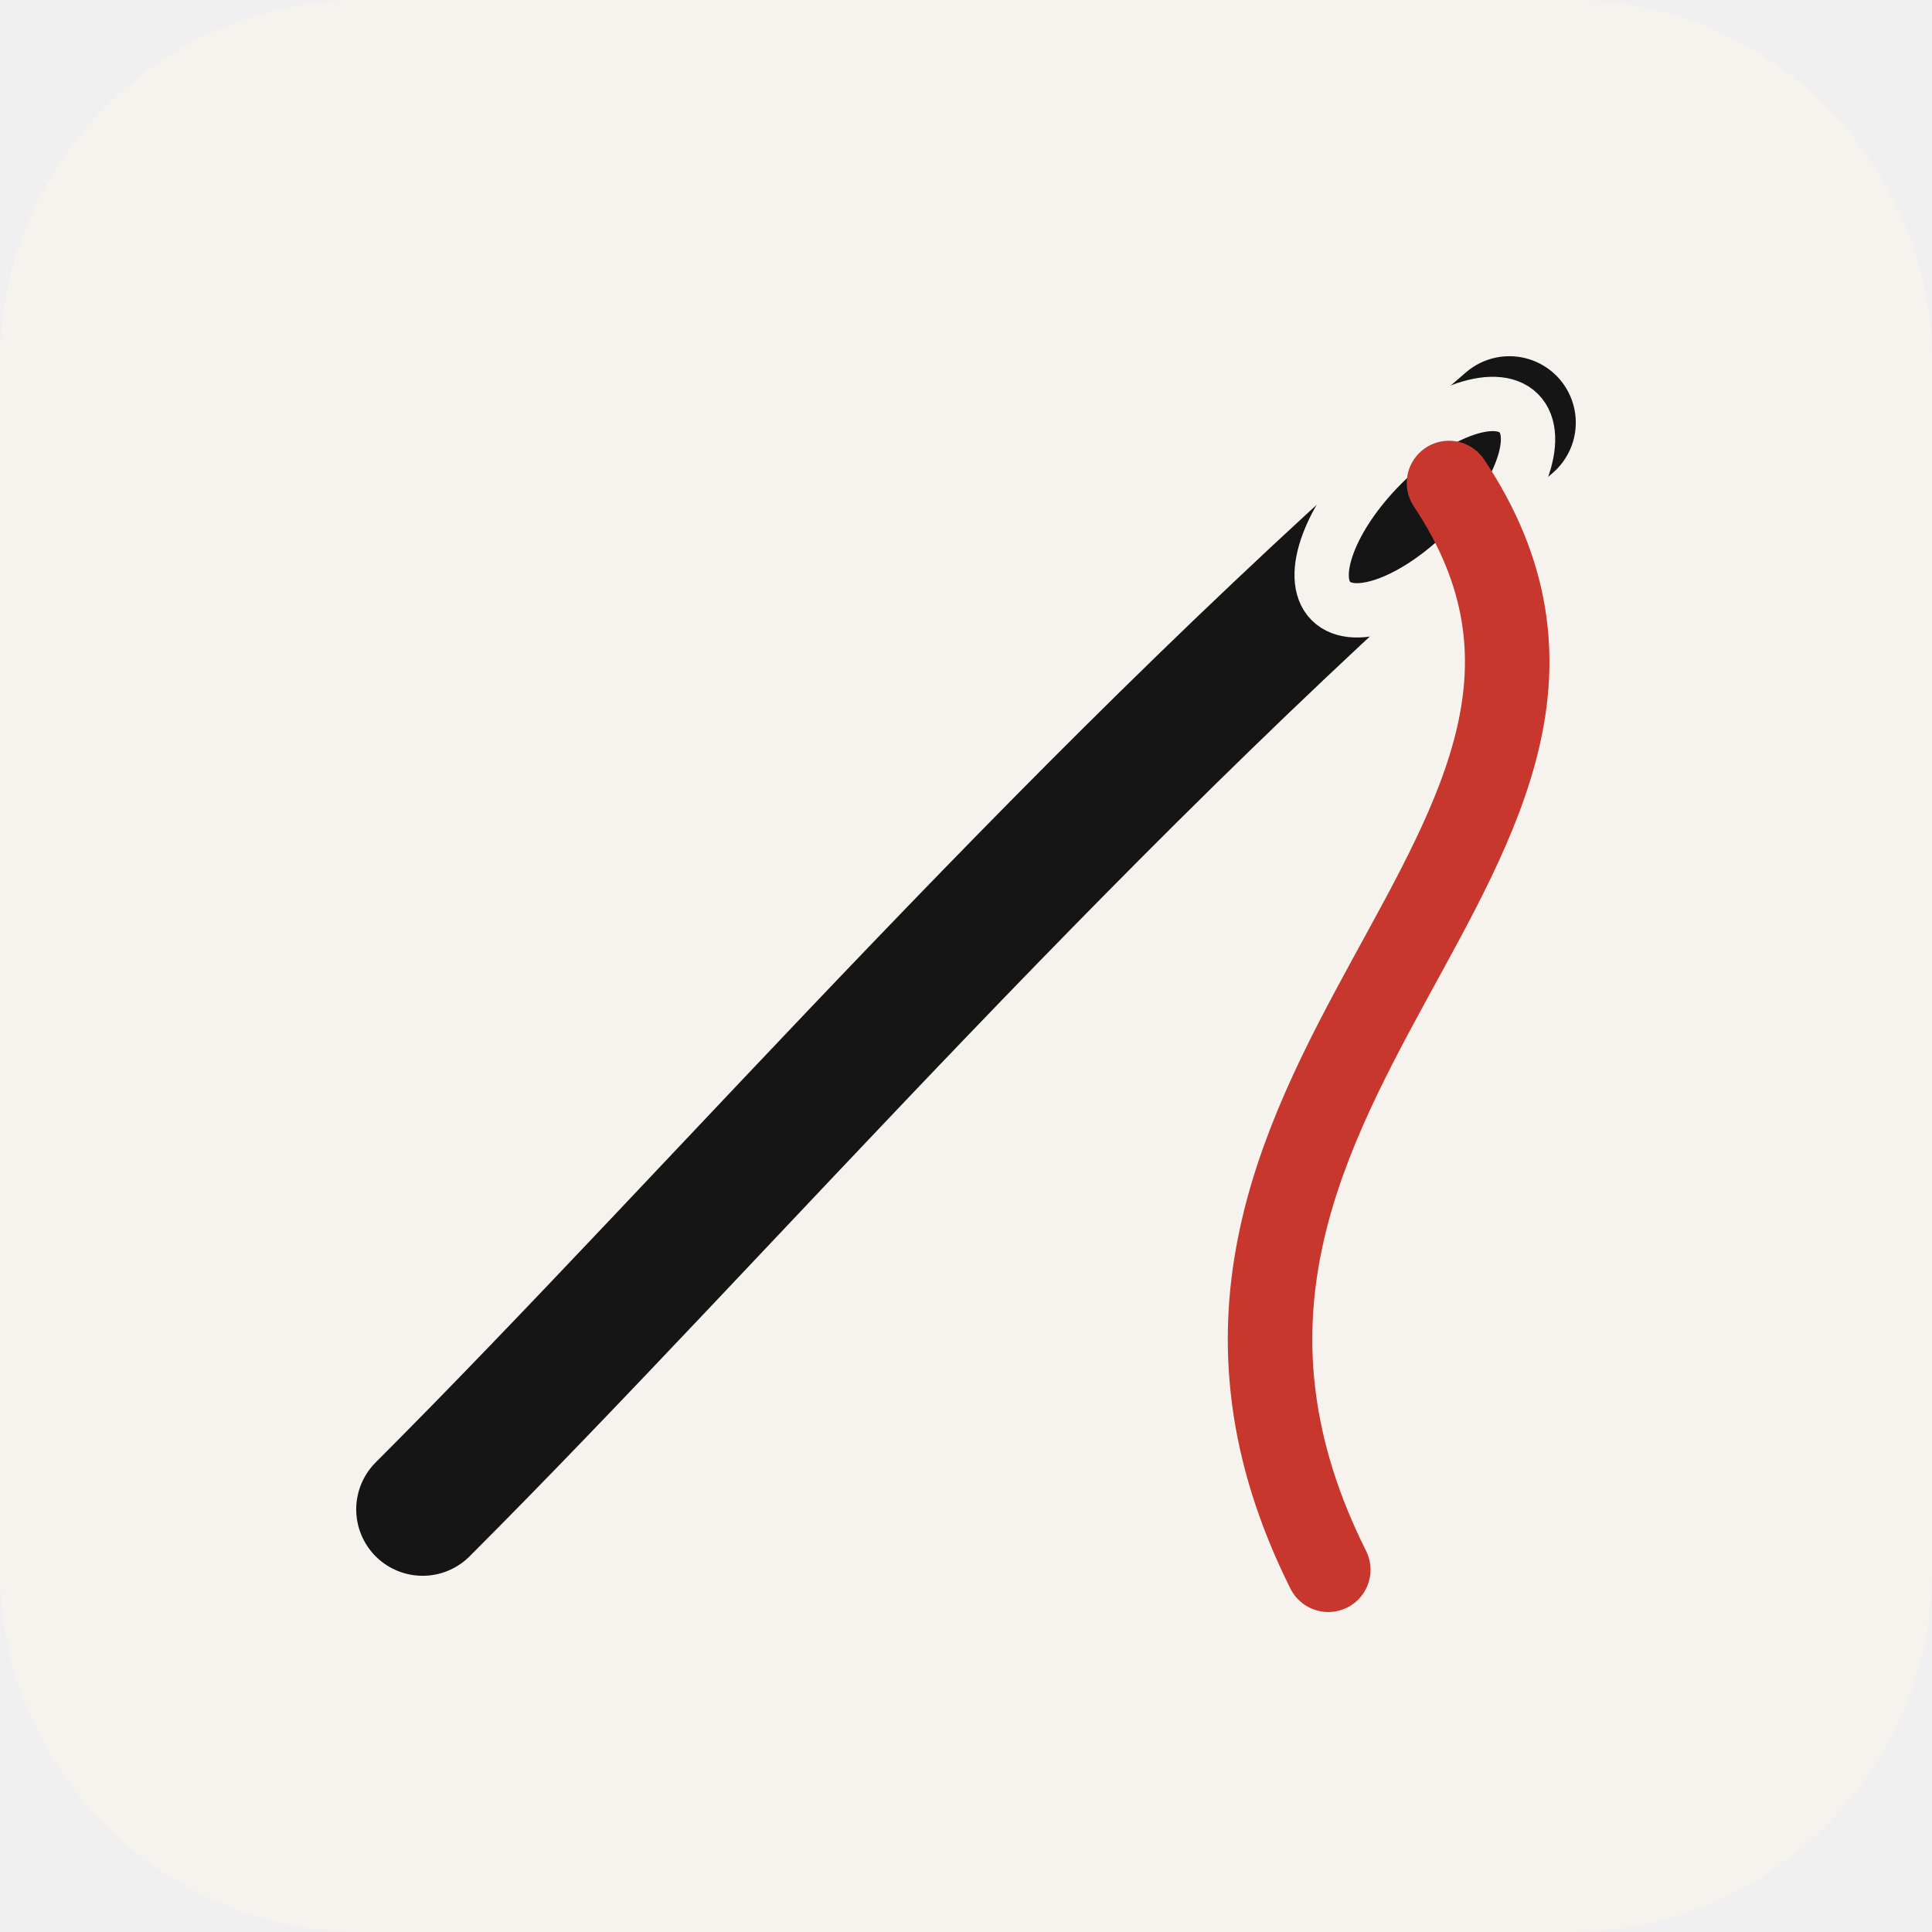
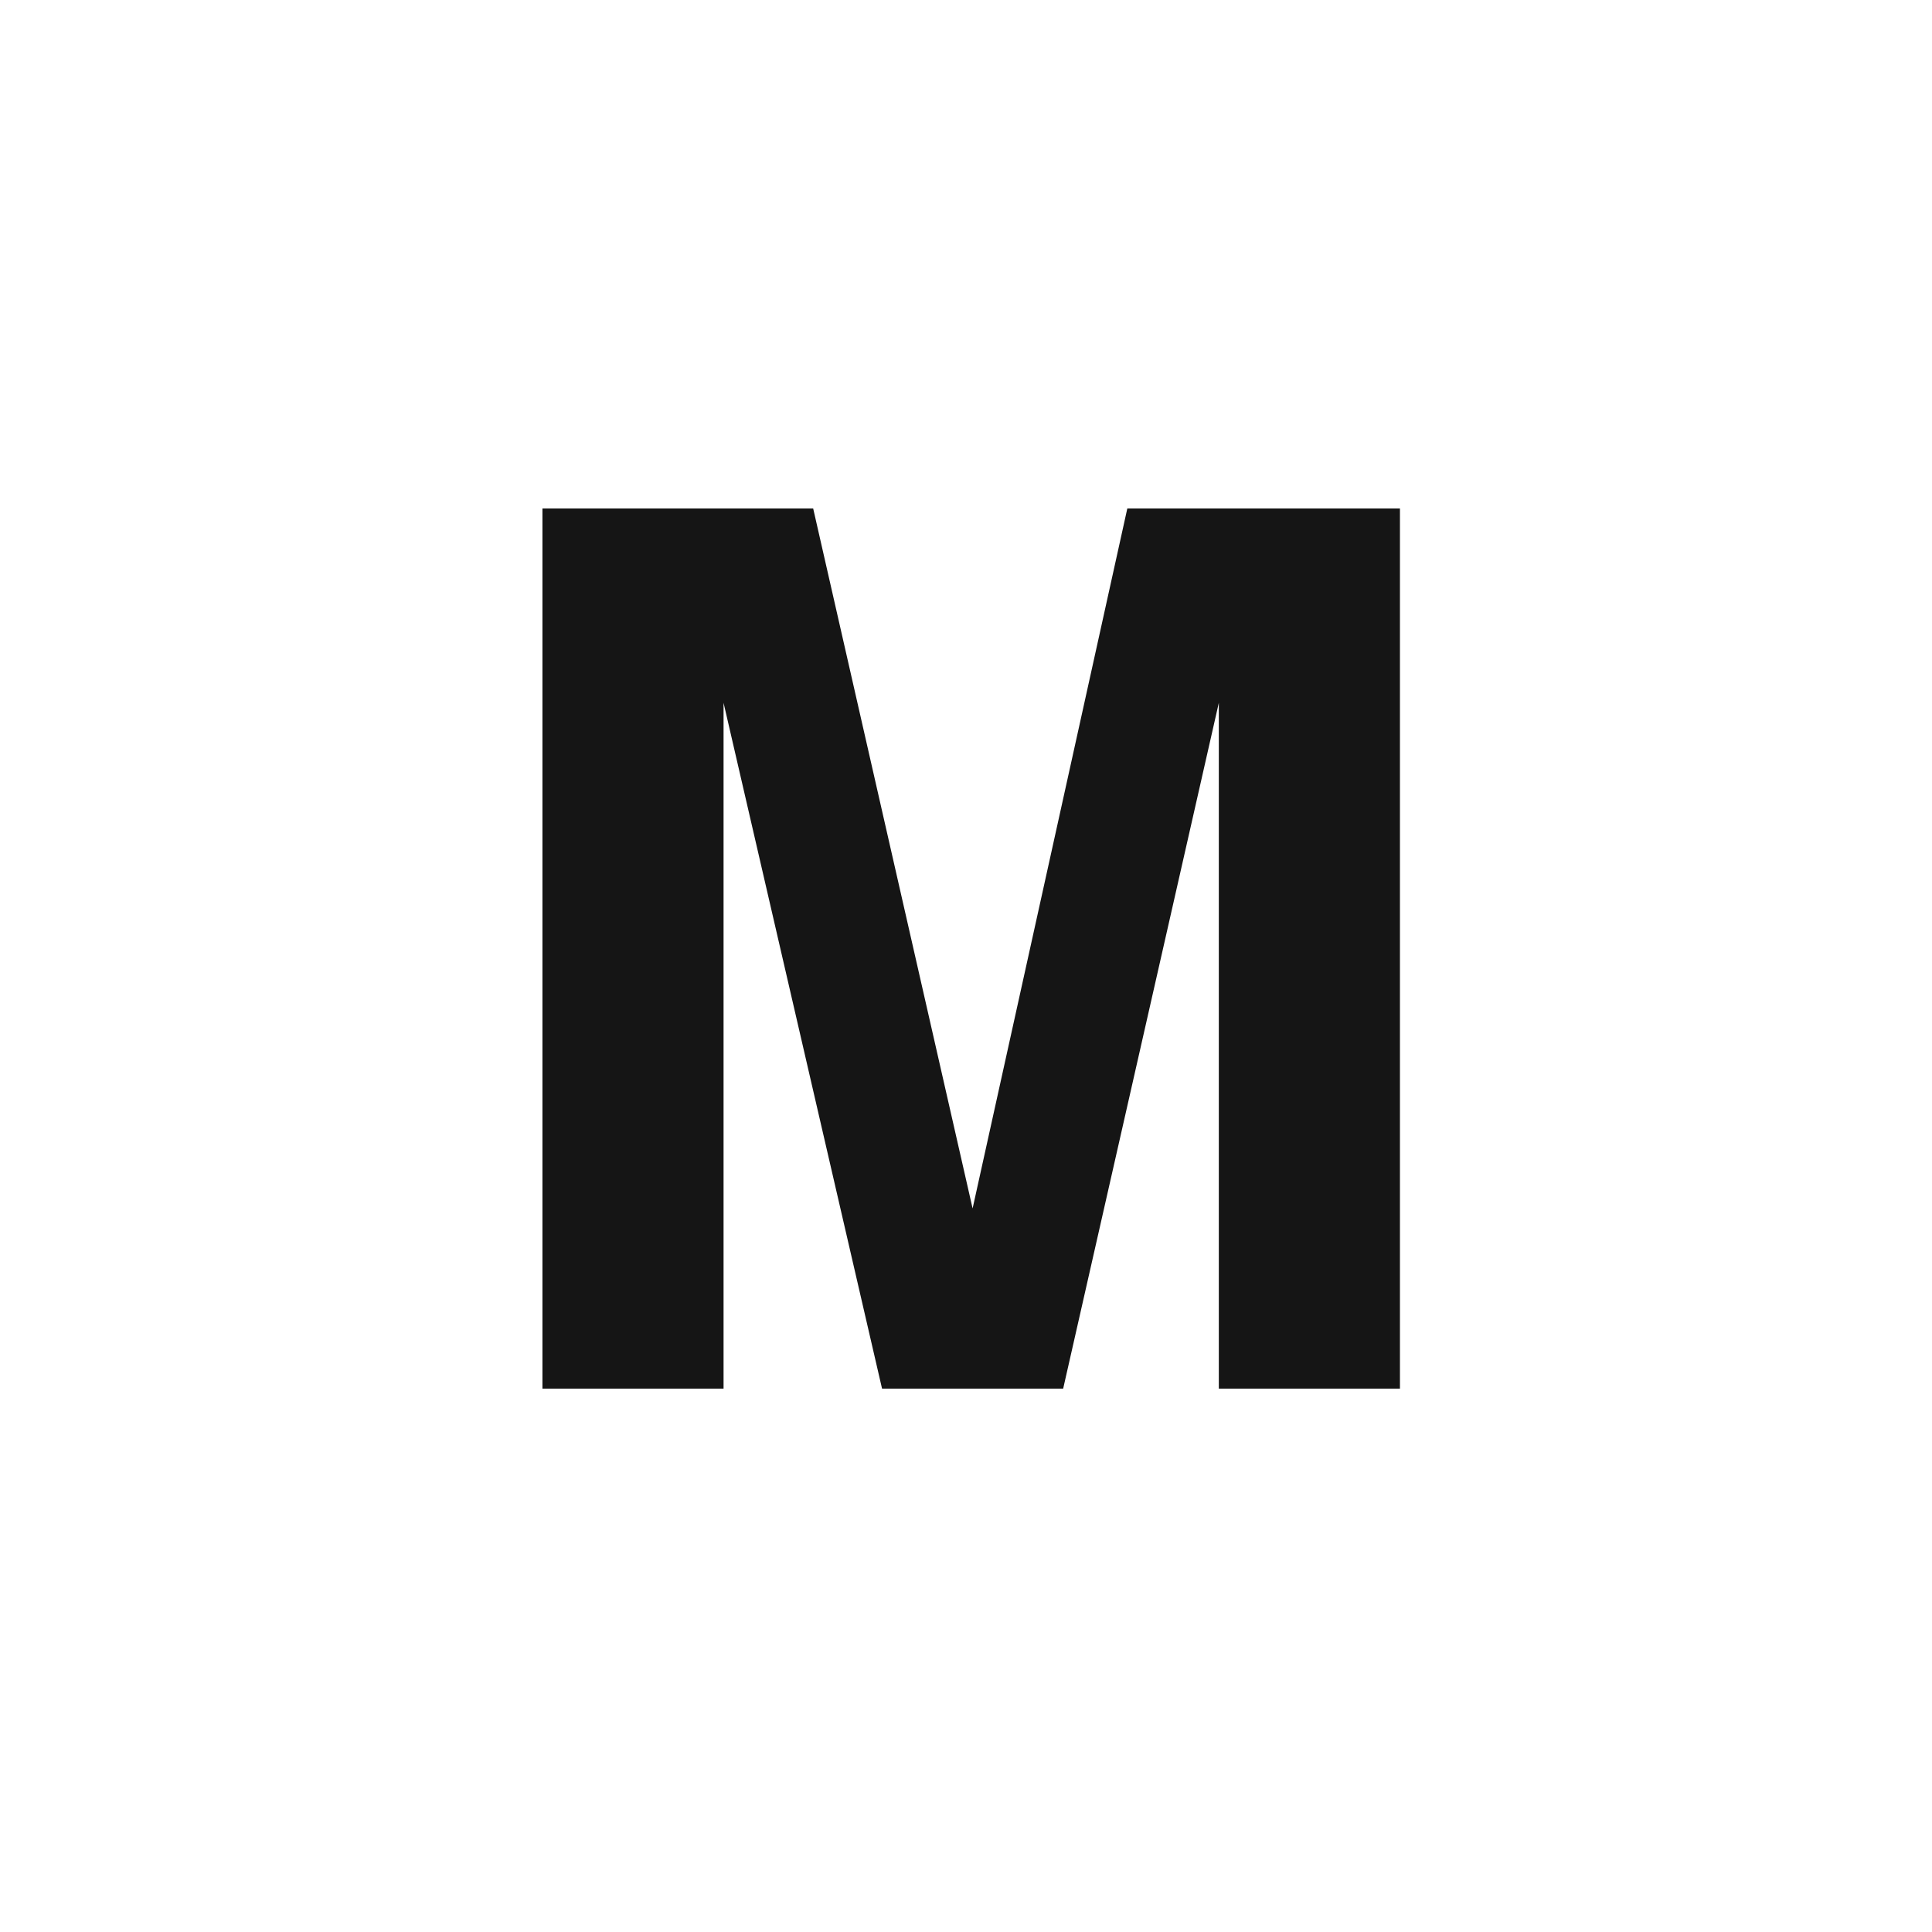
<svg xmlns="http://www.w3.org/2000/svg" viewBox="0 0 32 32">
-   <rect width="32" height="32" rx="6" fill="#F6F3EE" />
-   <path d="M7 25 C 12 20, 18 13, 25 7" stroke="#151515" stroke-width="2.2" fill="none" stroke-linecap="round" />
-   <ellipse cx="23.6" cy="8.4" rx="2.2" ry="1" transform="rotate(-45 23.6 8.4)" fill="none" stroke="#F6F3EE" stroke-width="0.9" />
-   <path d="M24 8 C 28 14, 18 18, 22 26" stroke="#C8372D" stroke-width="1.4" fill="none" stroke-linecap="round" />
+   <rect width="32" height="32" fill="#ffffff" />
+   <text x="16" y="23" text-anchor="middle" font-family="Helvetica Neue, Helvetica, Arial, sans-serif" font-weight="600" font-size="20" fill="#151515">M</text>
</svg>
